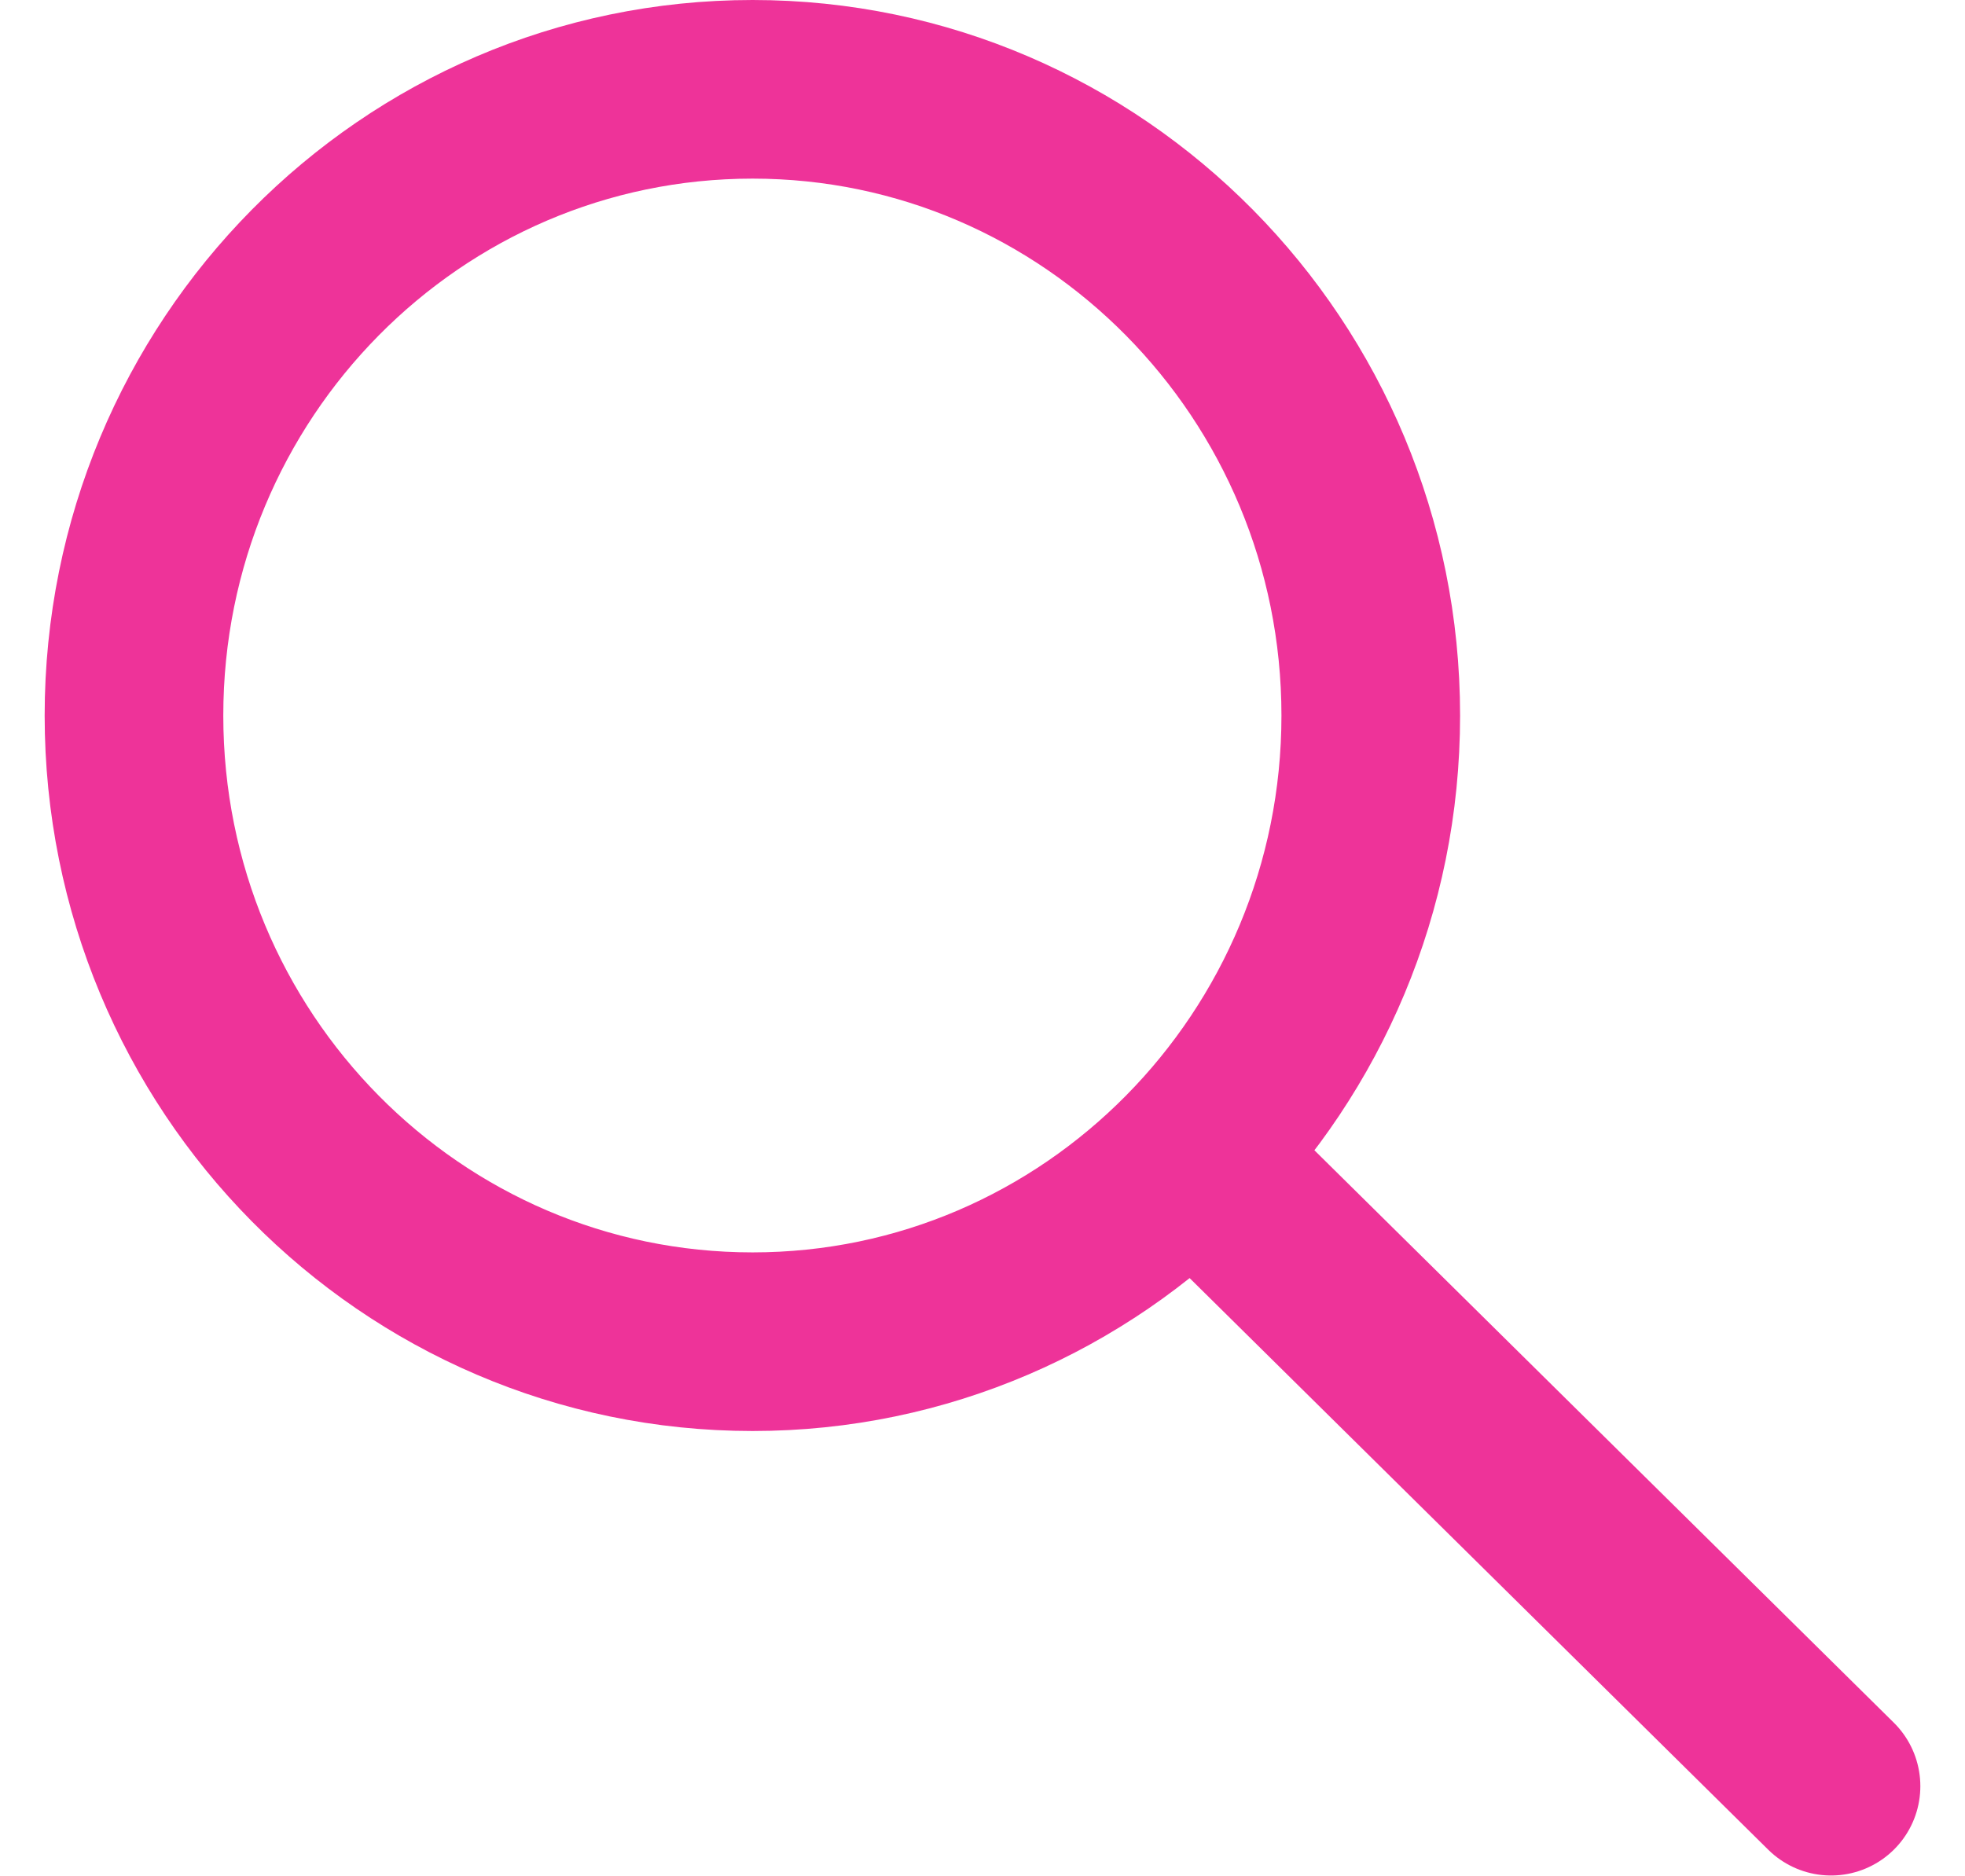
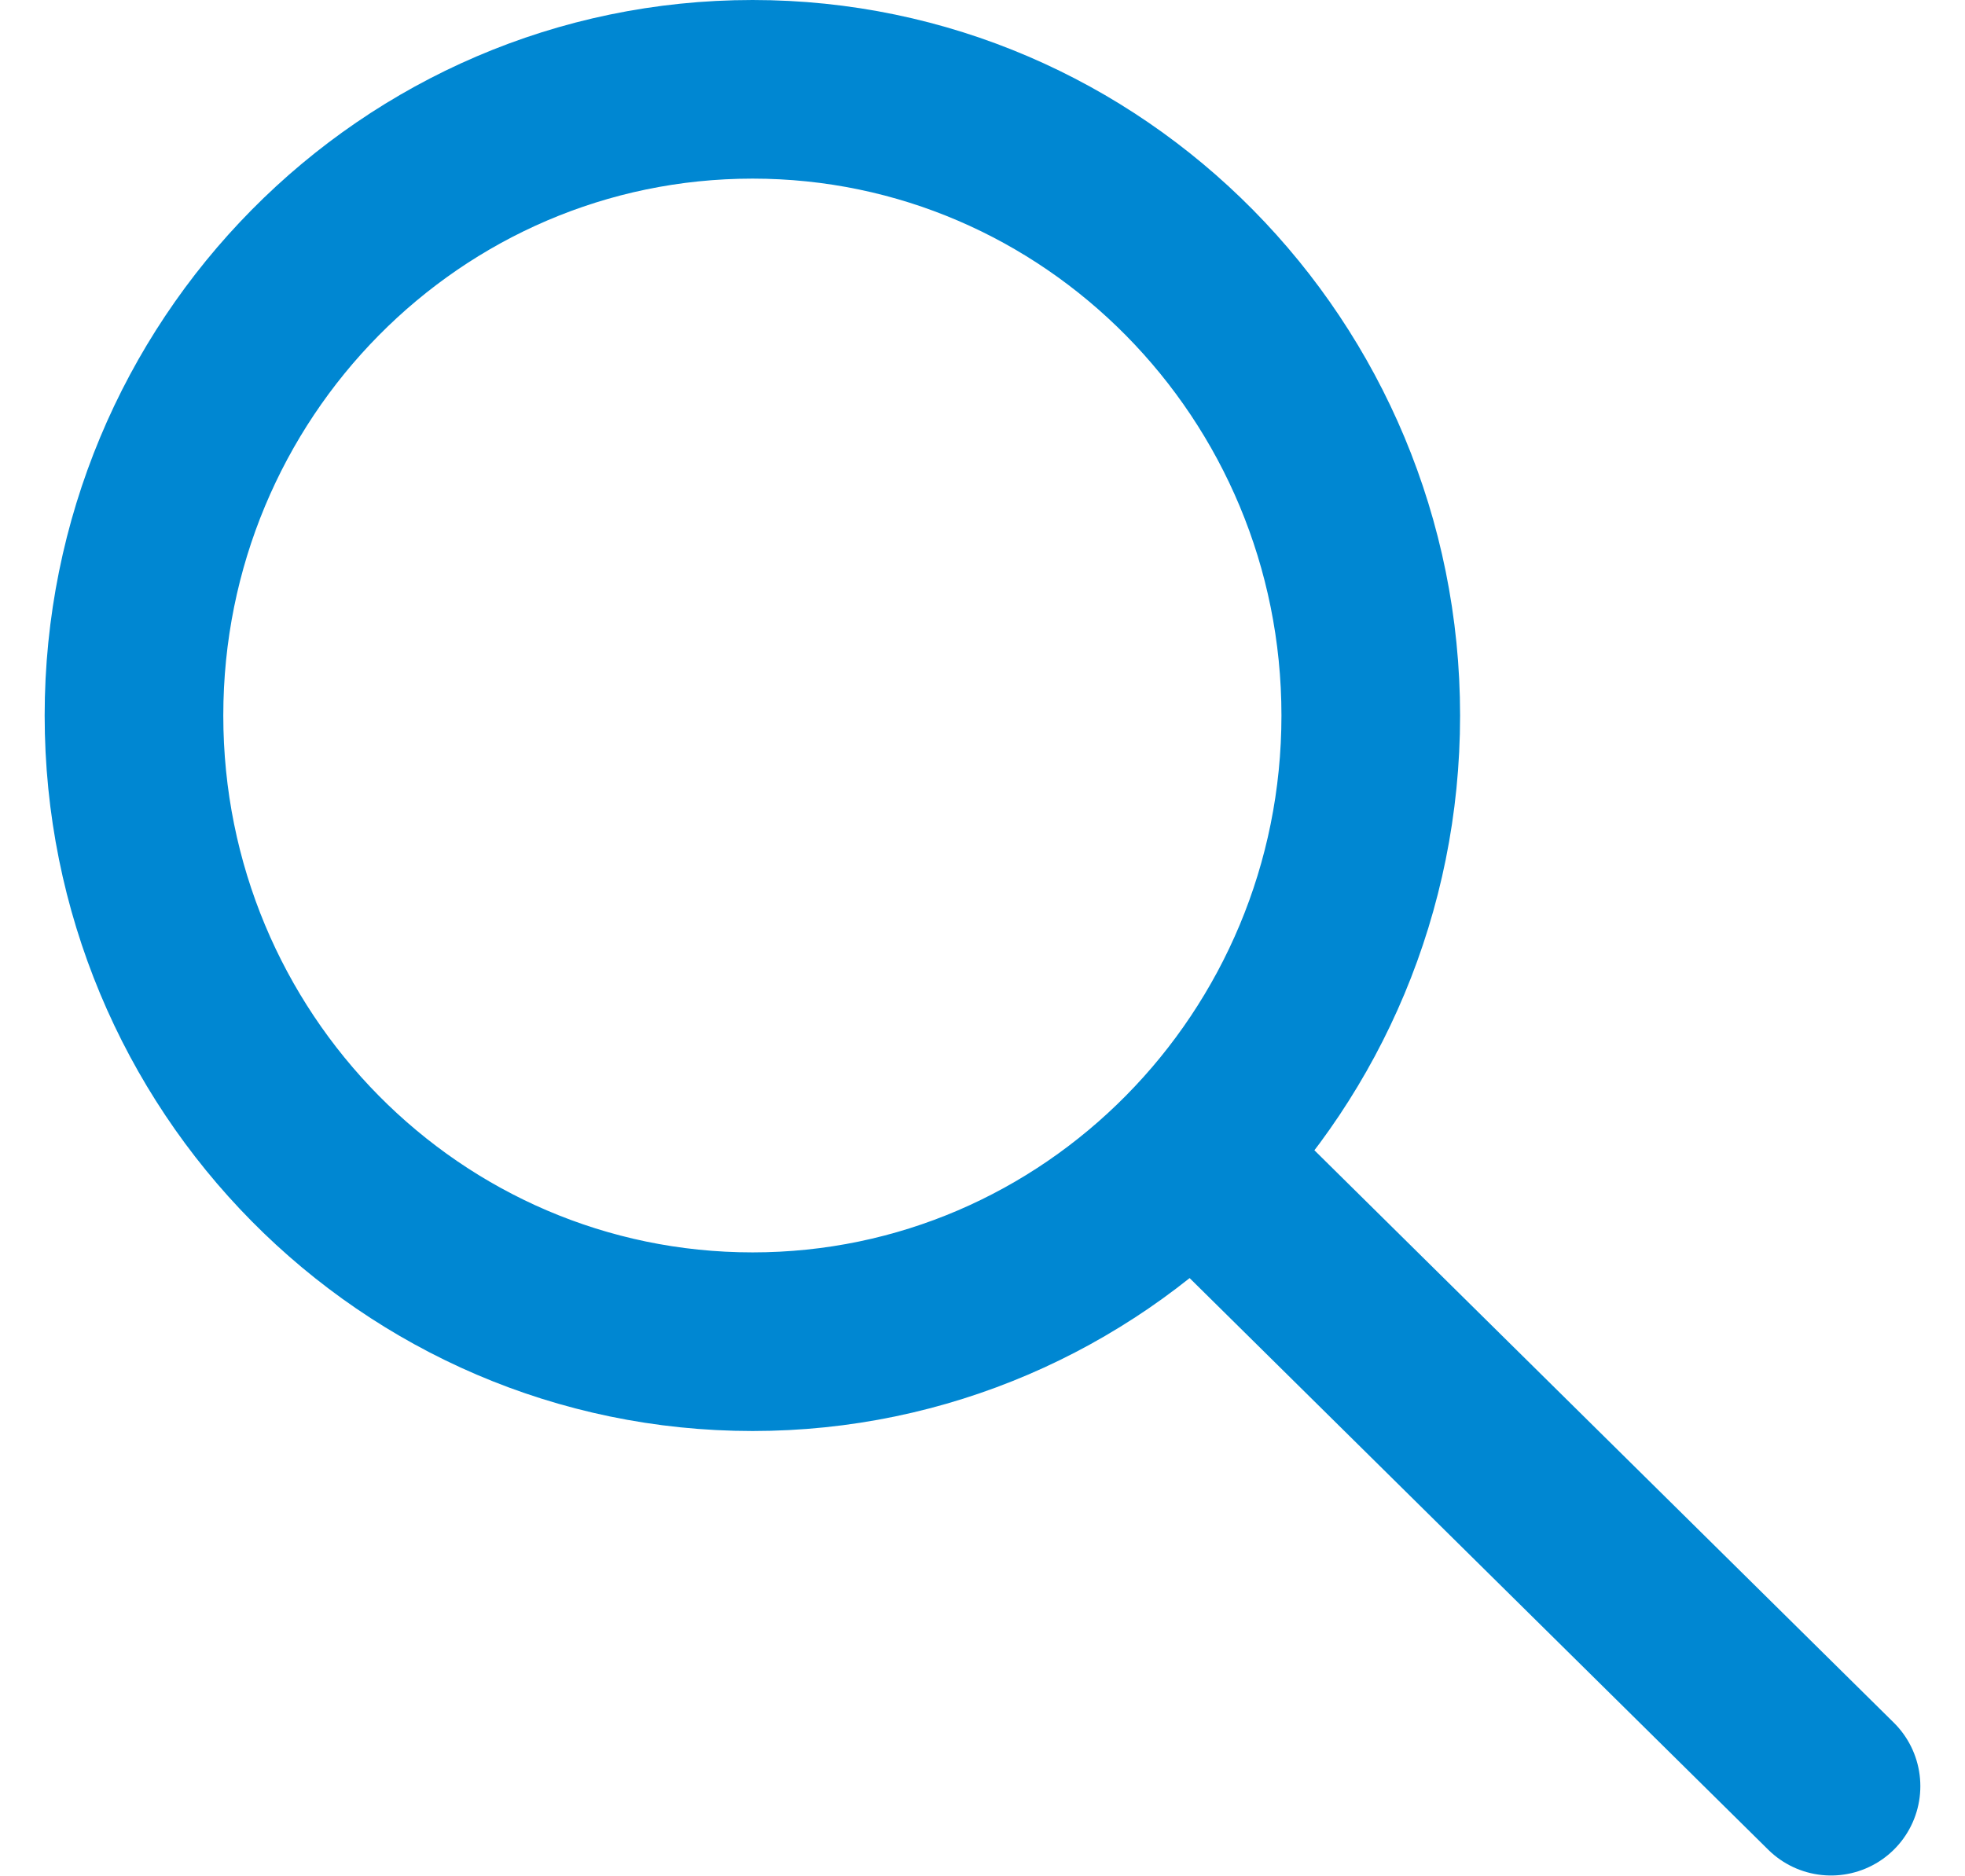
<svg xmlns="http://www.w3.org/2000/svg" width="22px" height="21px" viewBox="0 0 22 21" version="1.1">
-   <g transform="translate(1, 1)" stroke="#EE3399" stroke-width="2" stroke-linecap="round" stroke-linejoin="round" fill="none">
+   <g transform="translate(1, 1)" stroke="#0087D2" stroke-width="2" stroke-linecap="round" stroke-linejoin="round" fill="none">
    <path d="M19.5,19 L12.582,12.165 L19.5,19 Z M14.347,7.012 C14.347,10.886 11.243,14.023 7.426,14.023 C3.6,14.023 0.5,10.886 0.5,7.012 C0.5,3.139 3.6,0 7.426,0 C11.243,0 14.347,3.139 14.347,7.012 L14.347,7.012 Z" />
  </g>
</svg>
